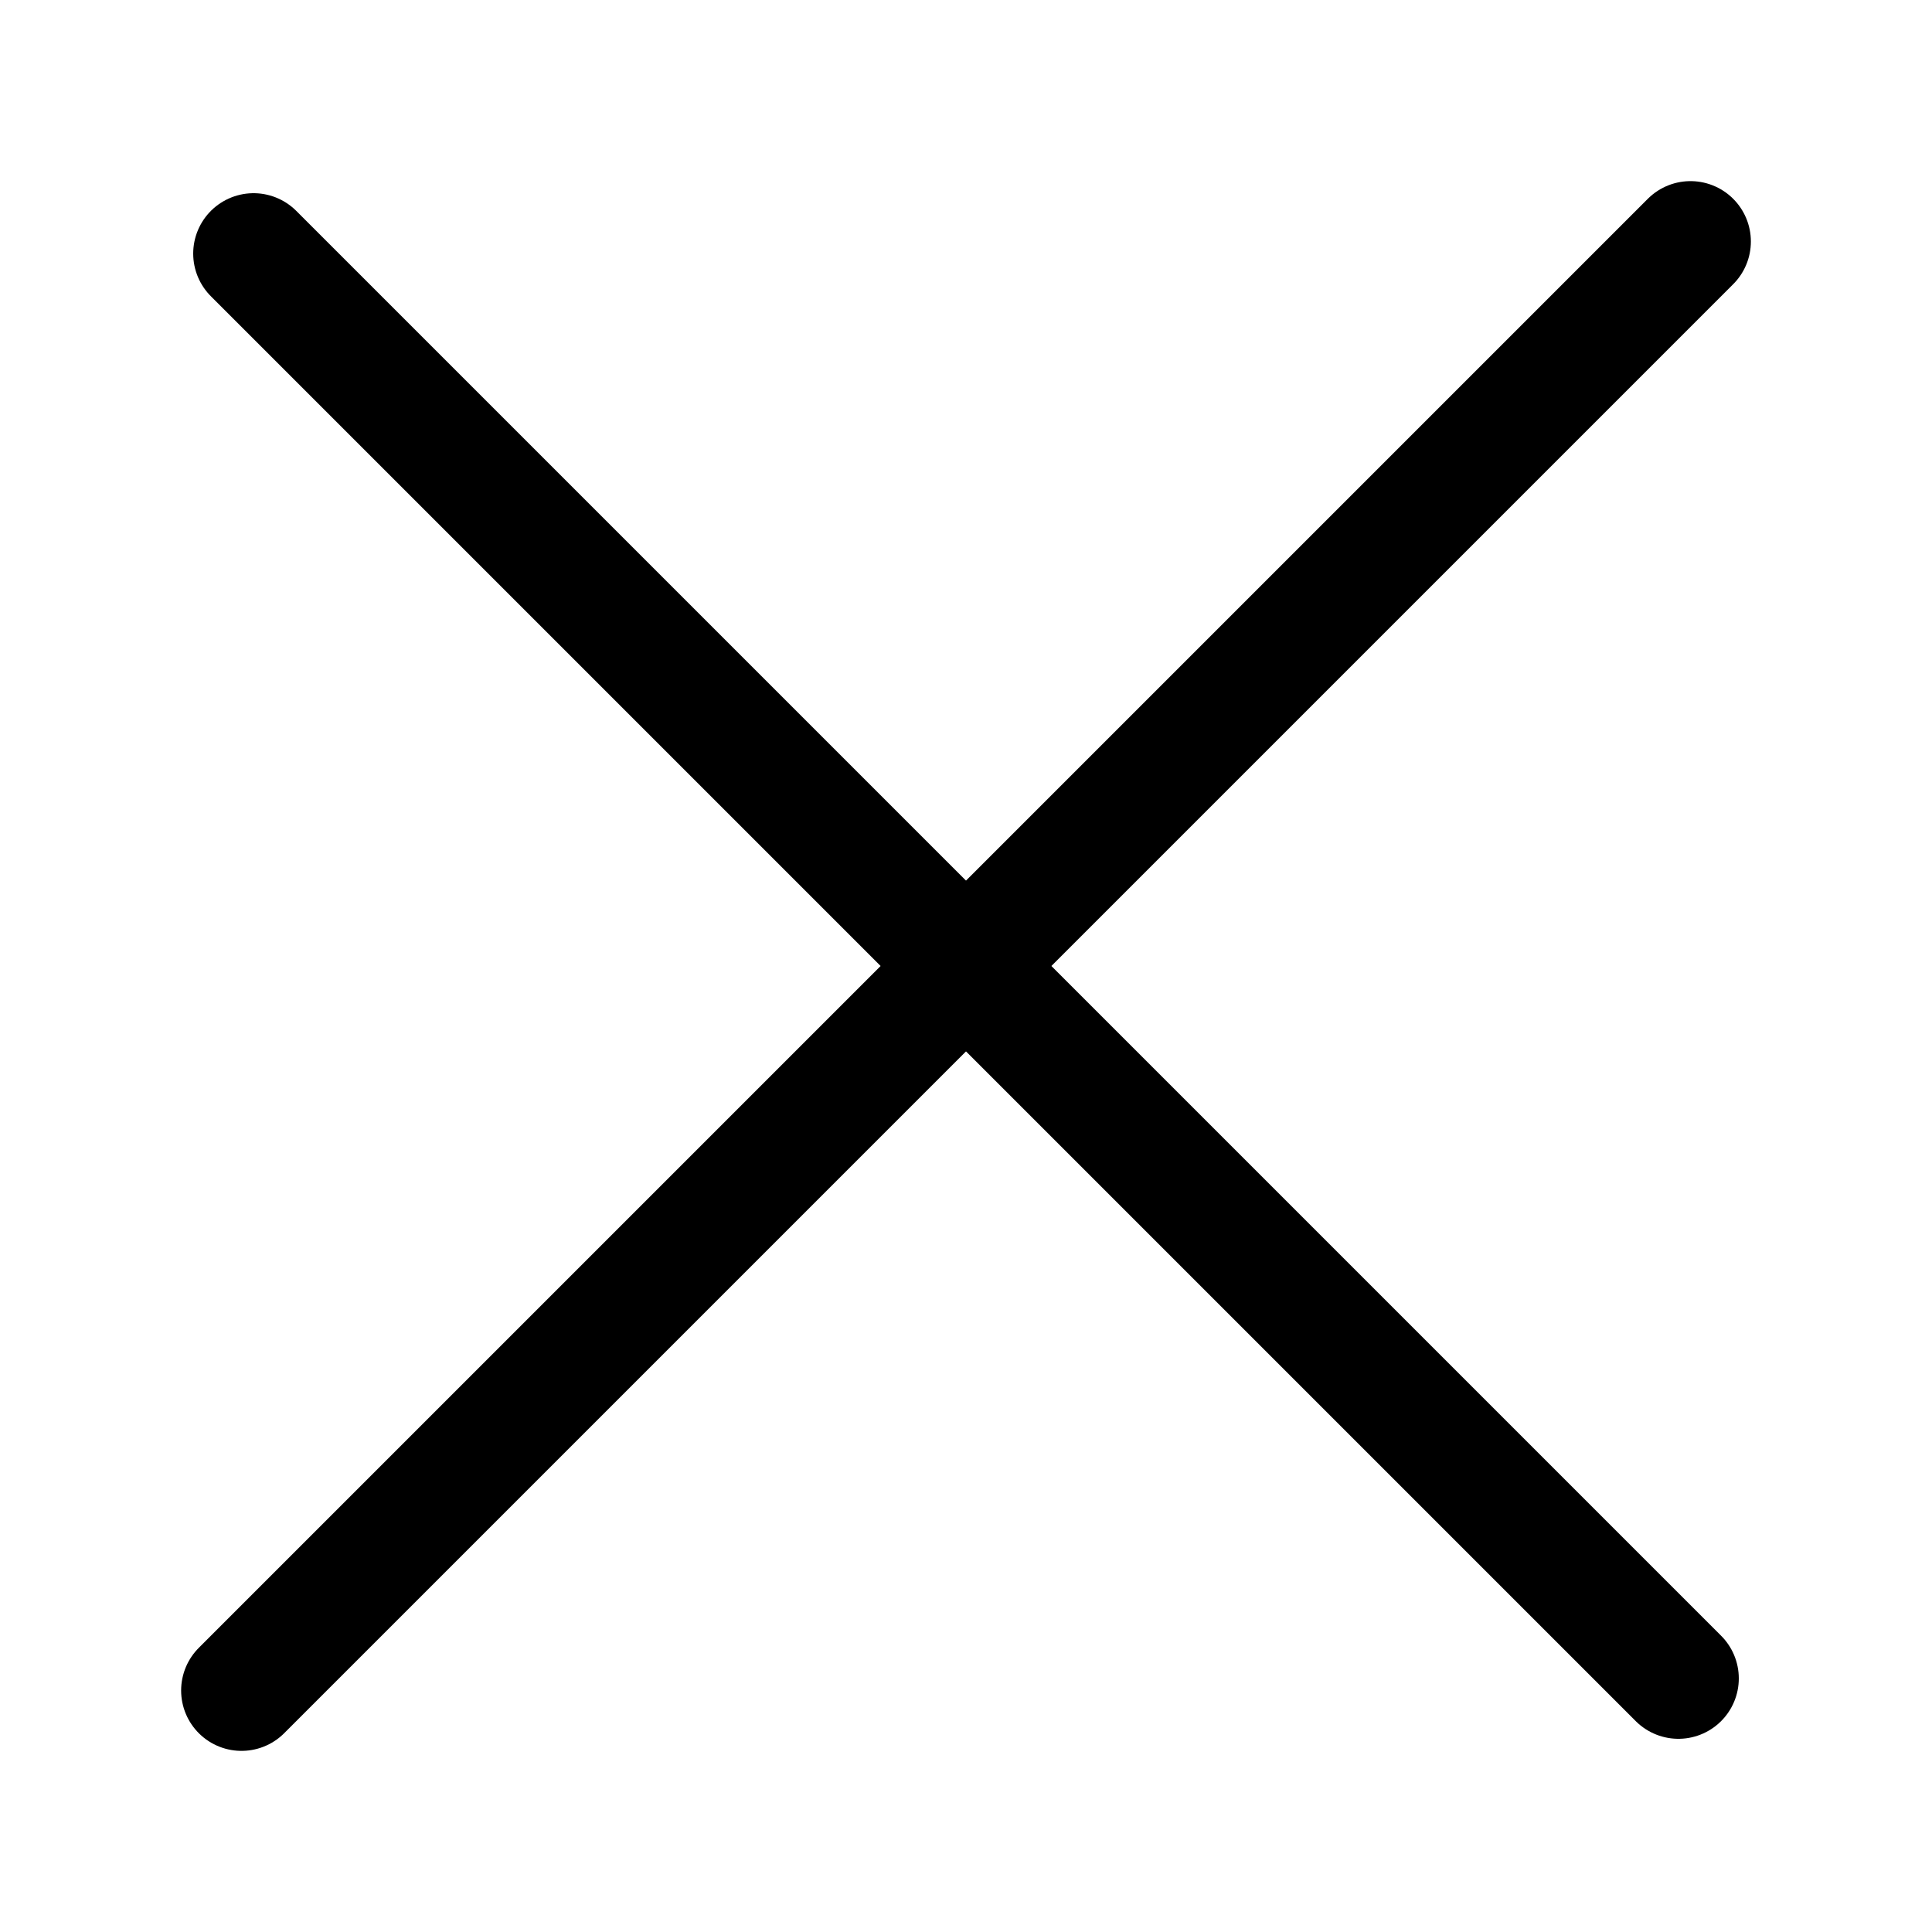
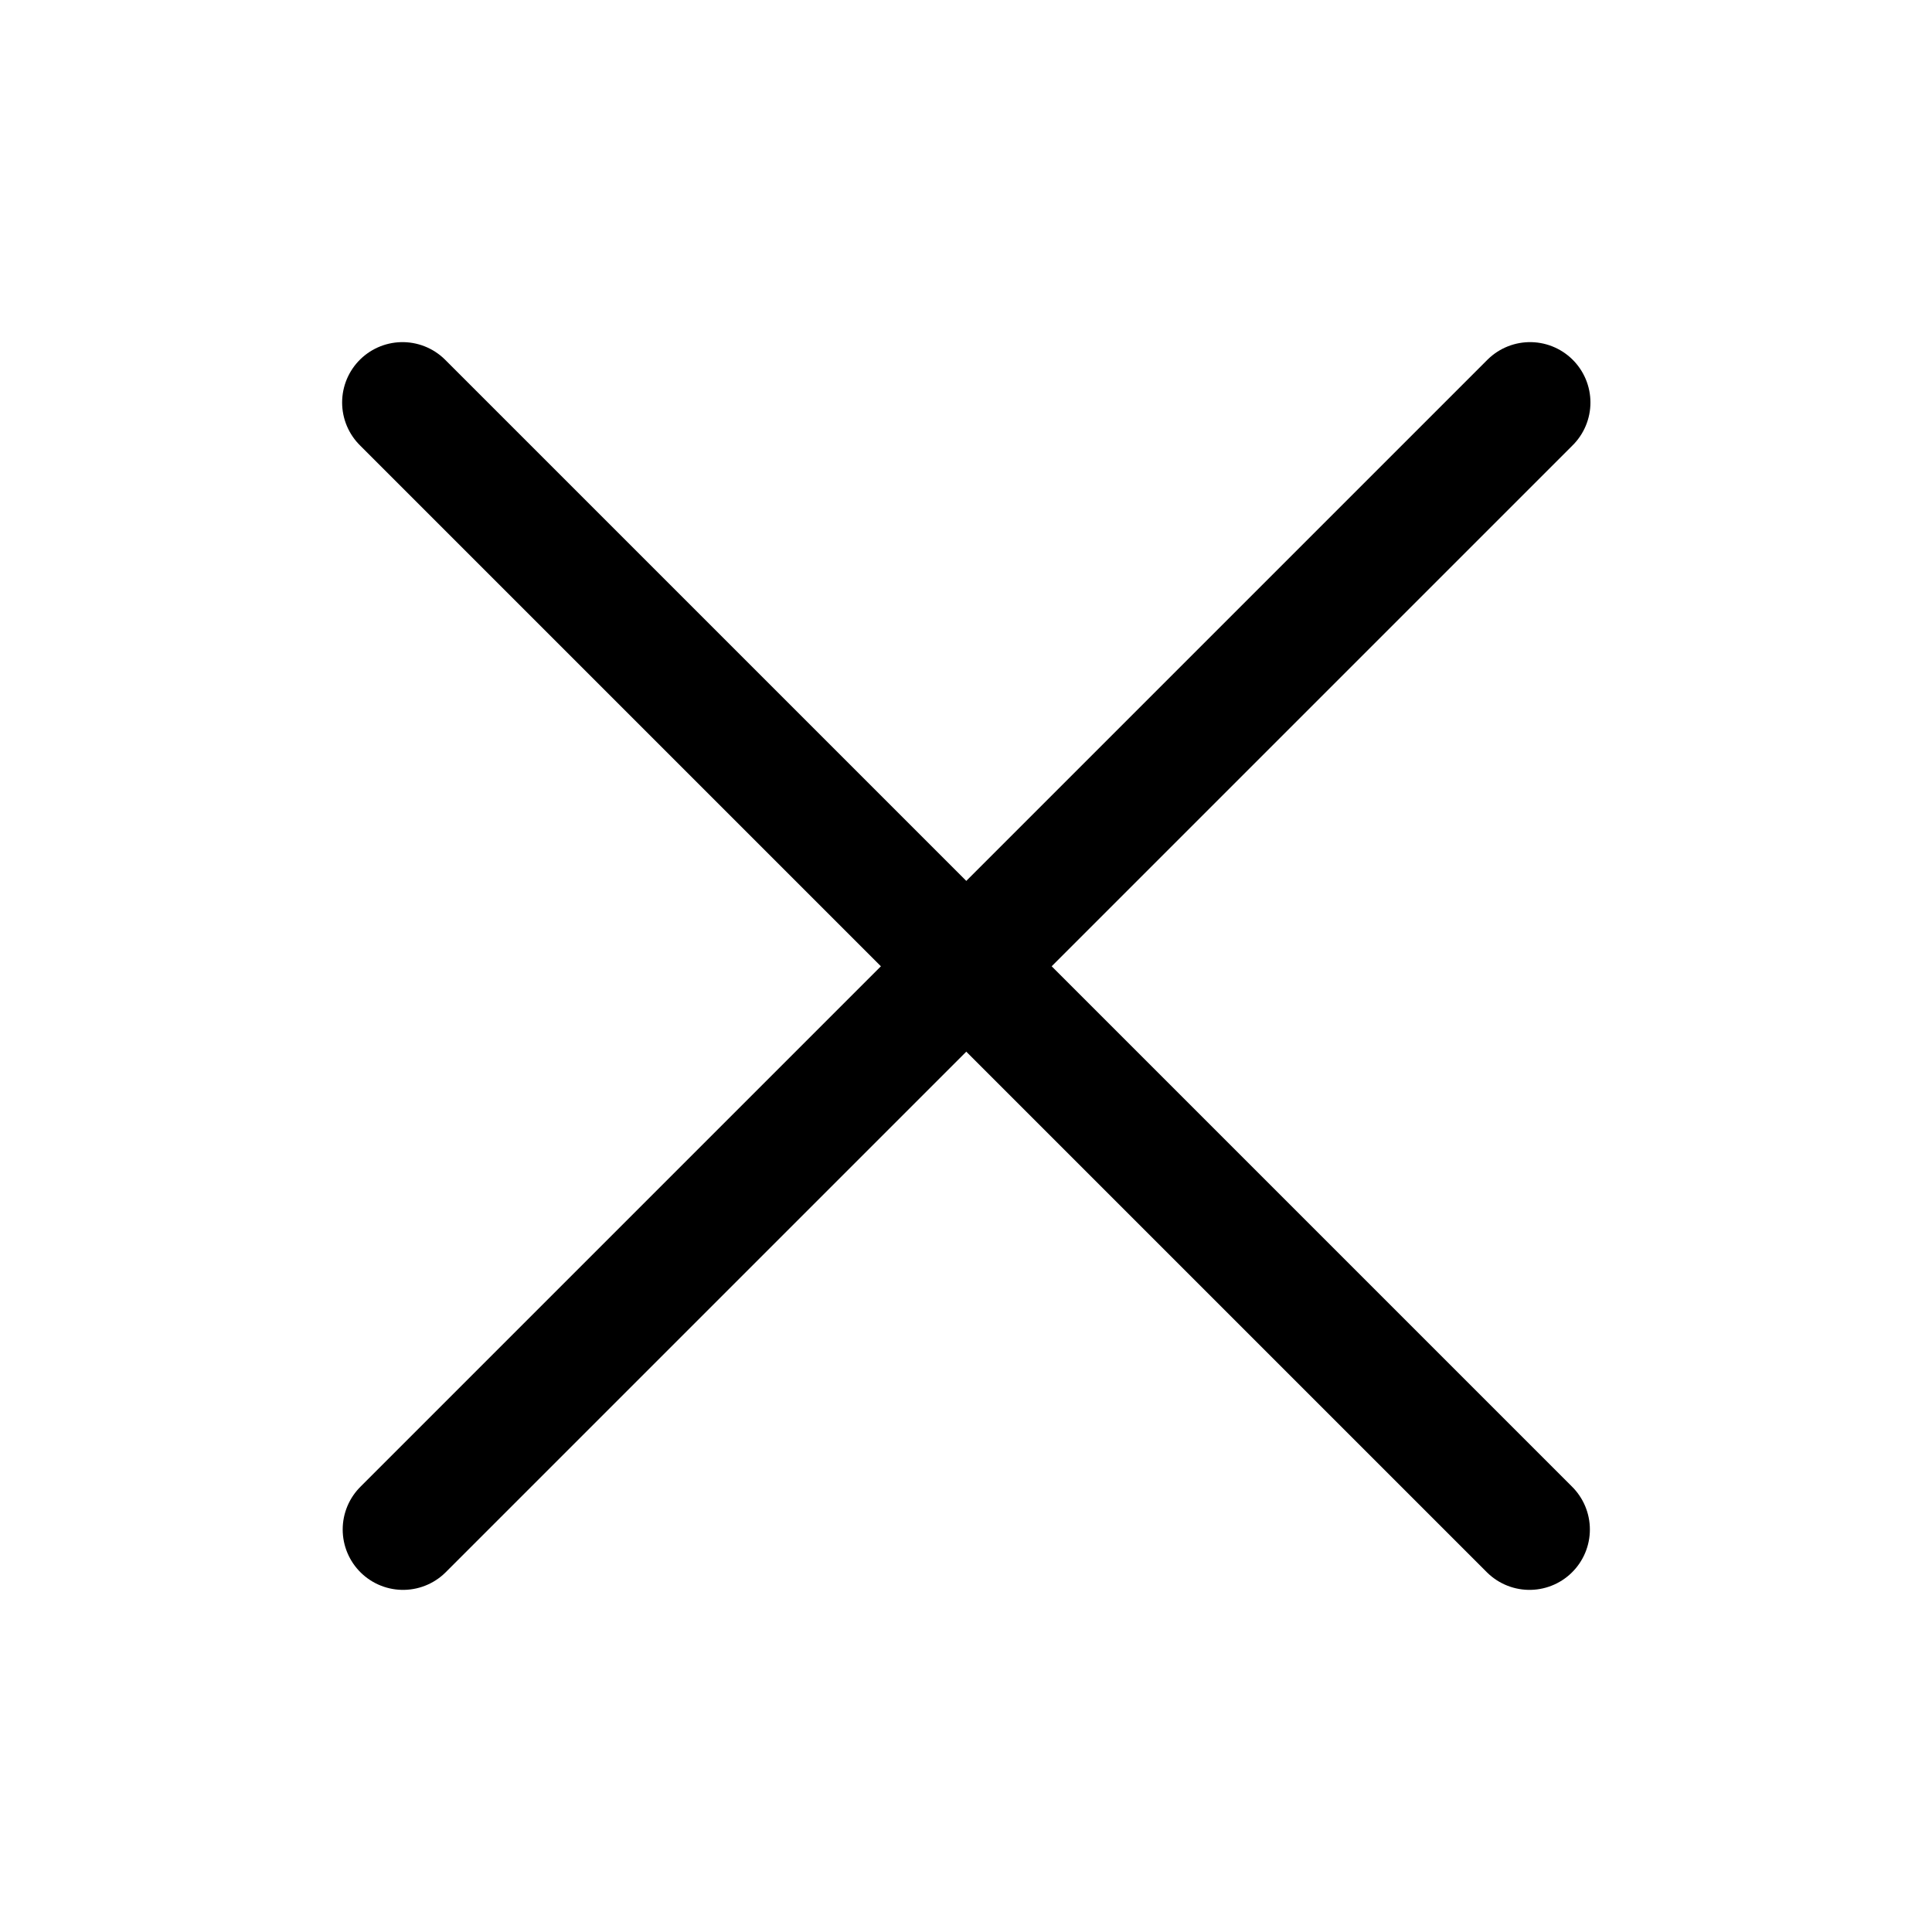
- <svg xmlns="http://www.w3.org/2000/svg" width="24" height="24" viewBox="0 0 24 24" fill="none">
-   <path d="M 3.15,3.15 20.85,20.85" stroke="black" stroke-width="1.5" stroke-linecap="round" stroke-linejoin="round" />
-   <path d="M 21,3 3,21" stroke="black" stroke-width="1.5" stroke-linecap="round" stroke-linejoin="round" />
+ <svg xmlns="http://www.w3.org/2000/svg" width="24" height="24" viewBox="0 0 24 24" fill="none" stroke-width="1.5" class="solar solar-close-linear">
+   <path d="M19.007 5L5.007 19" stroke="currentColor" stroke-linecap="round" />
+   <path d="M19 19L5 5" stroke="currentColor" stroke-linecap="round" />
</svg>
